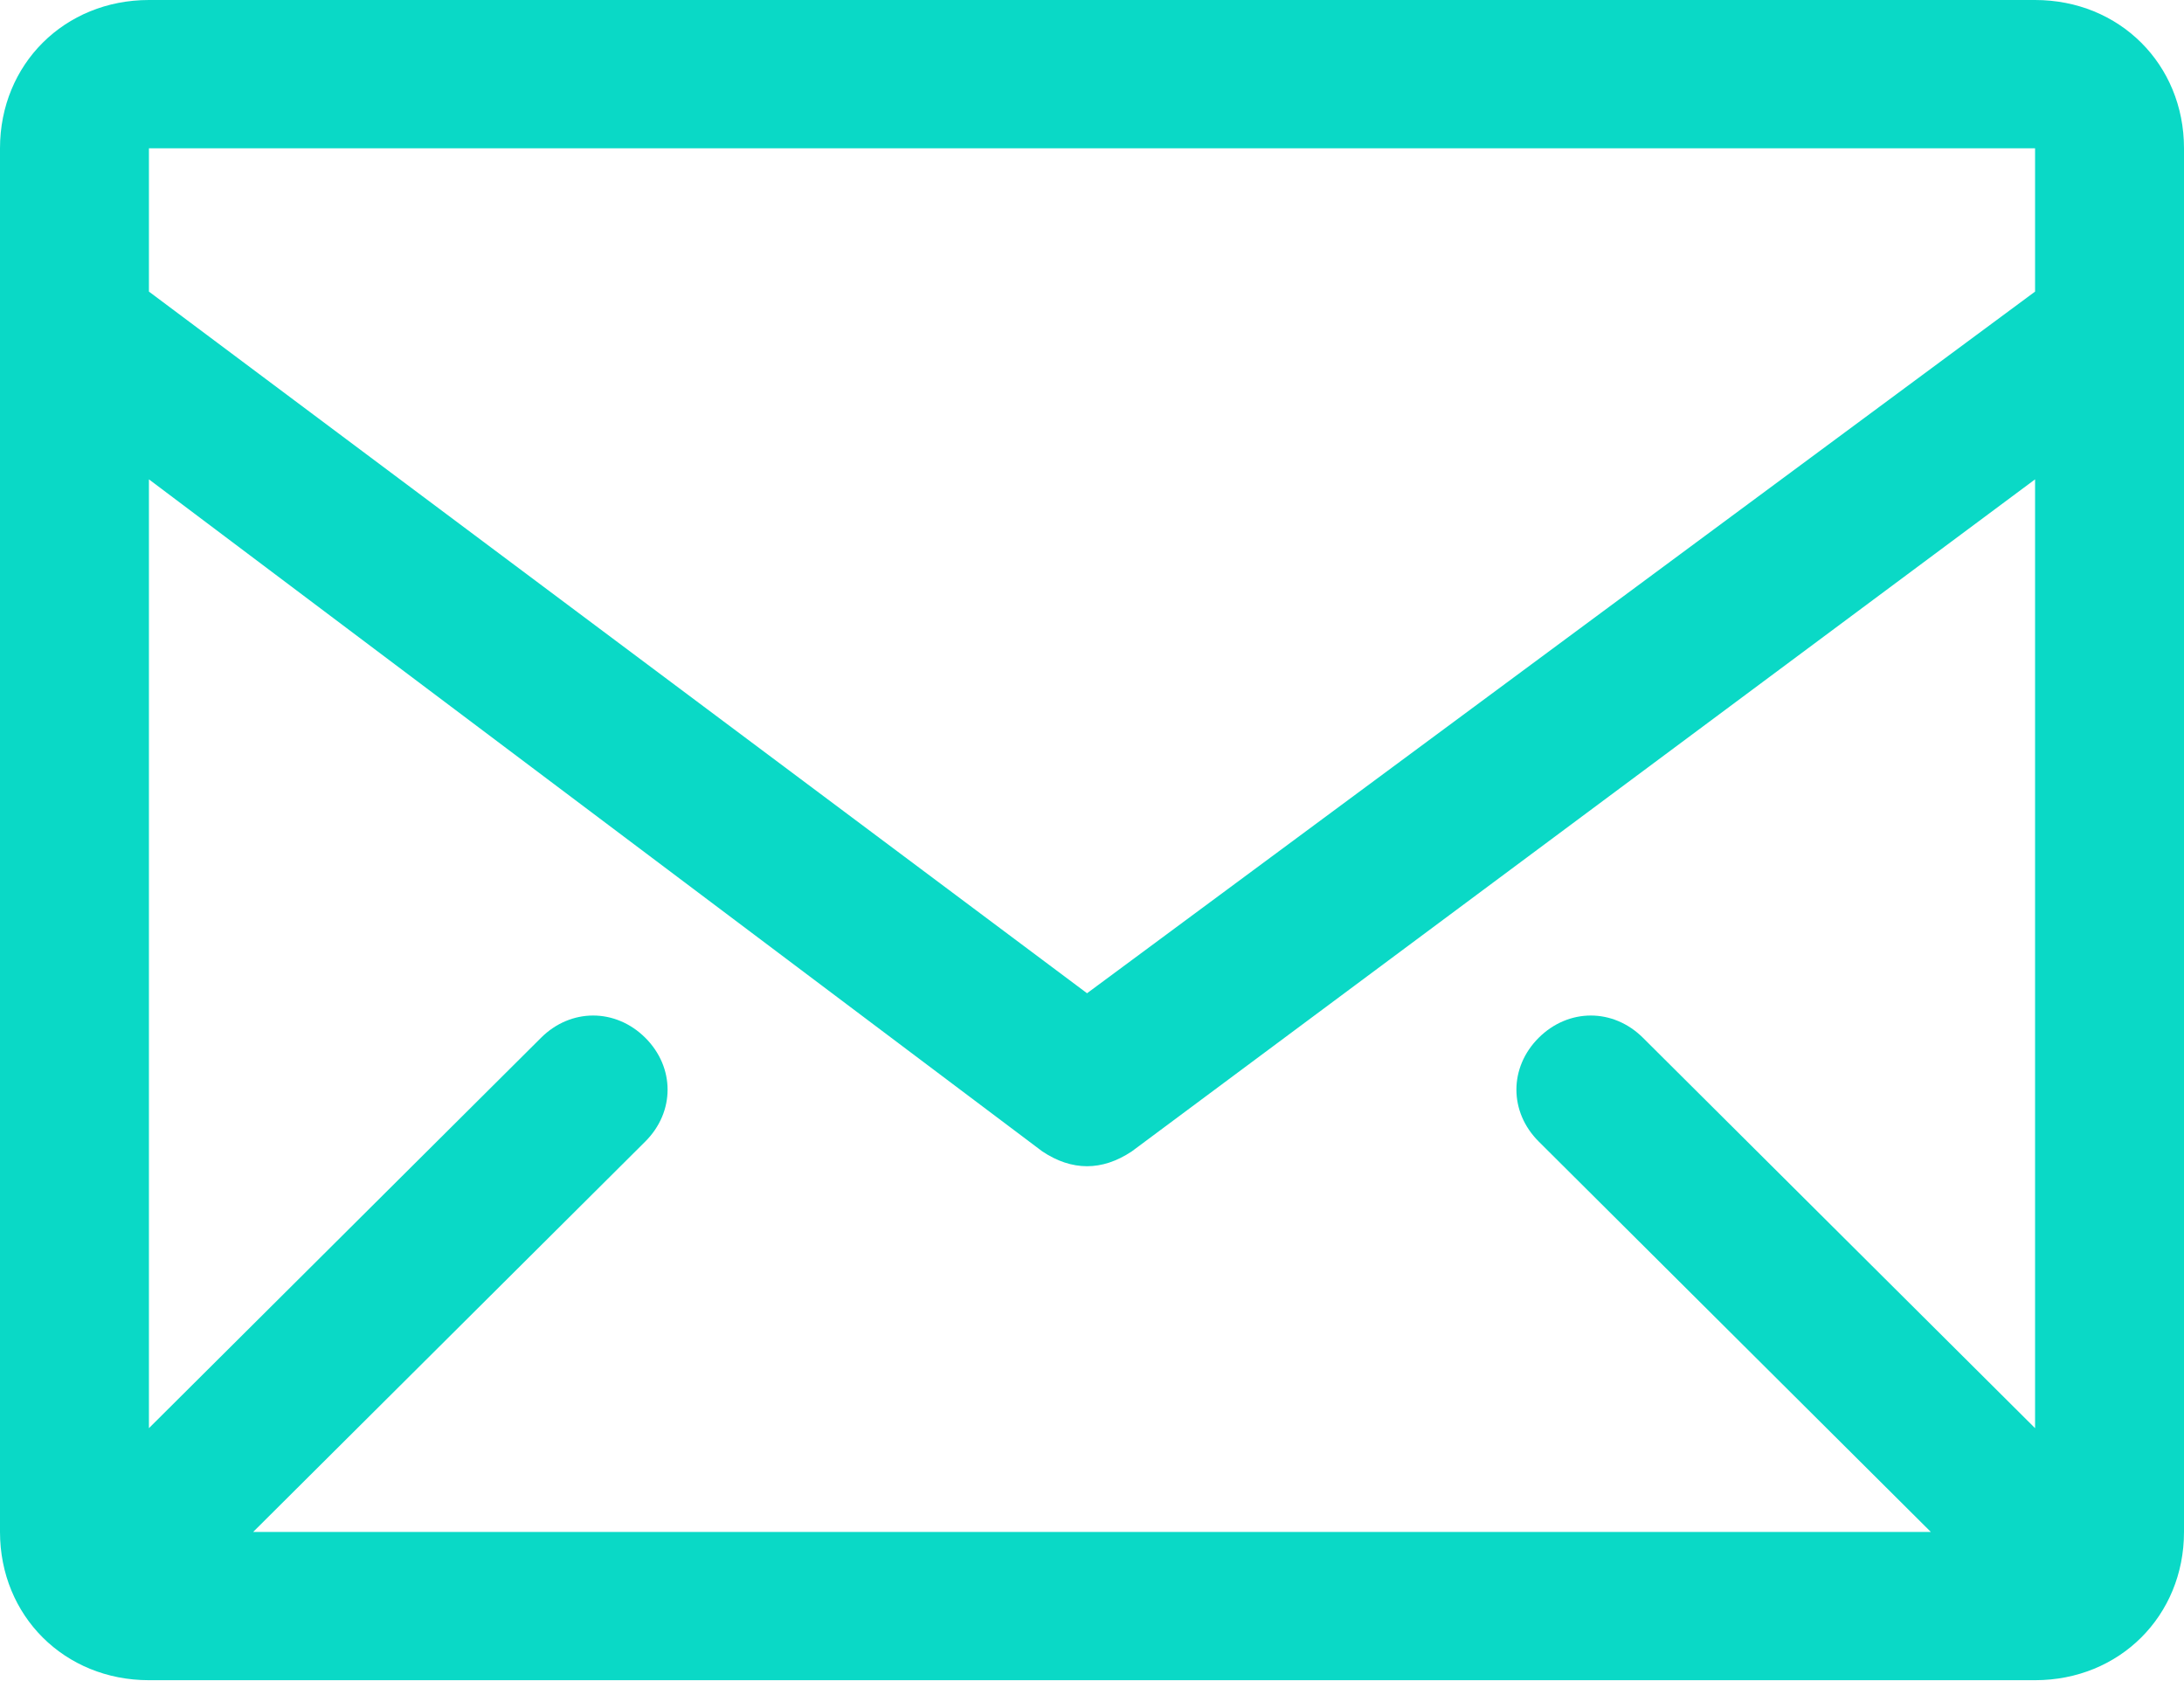
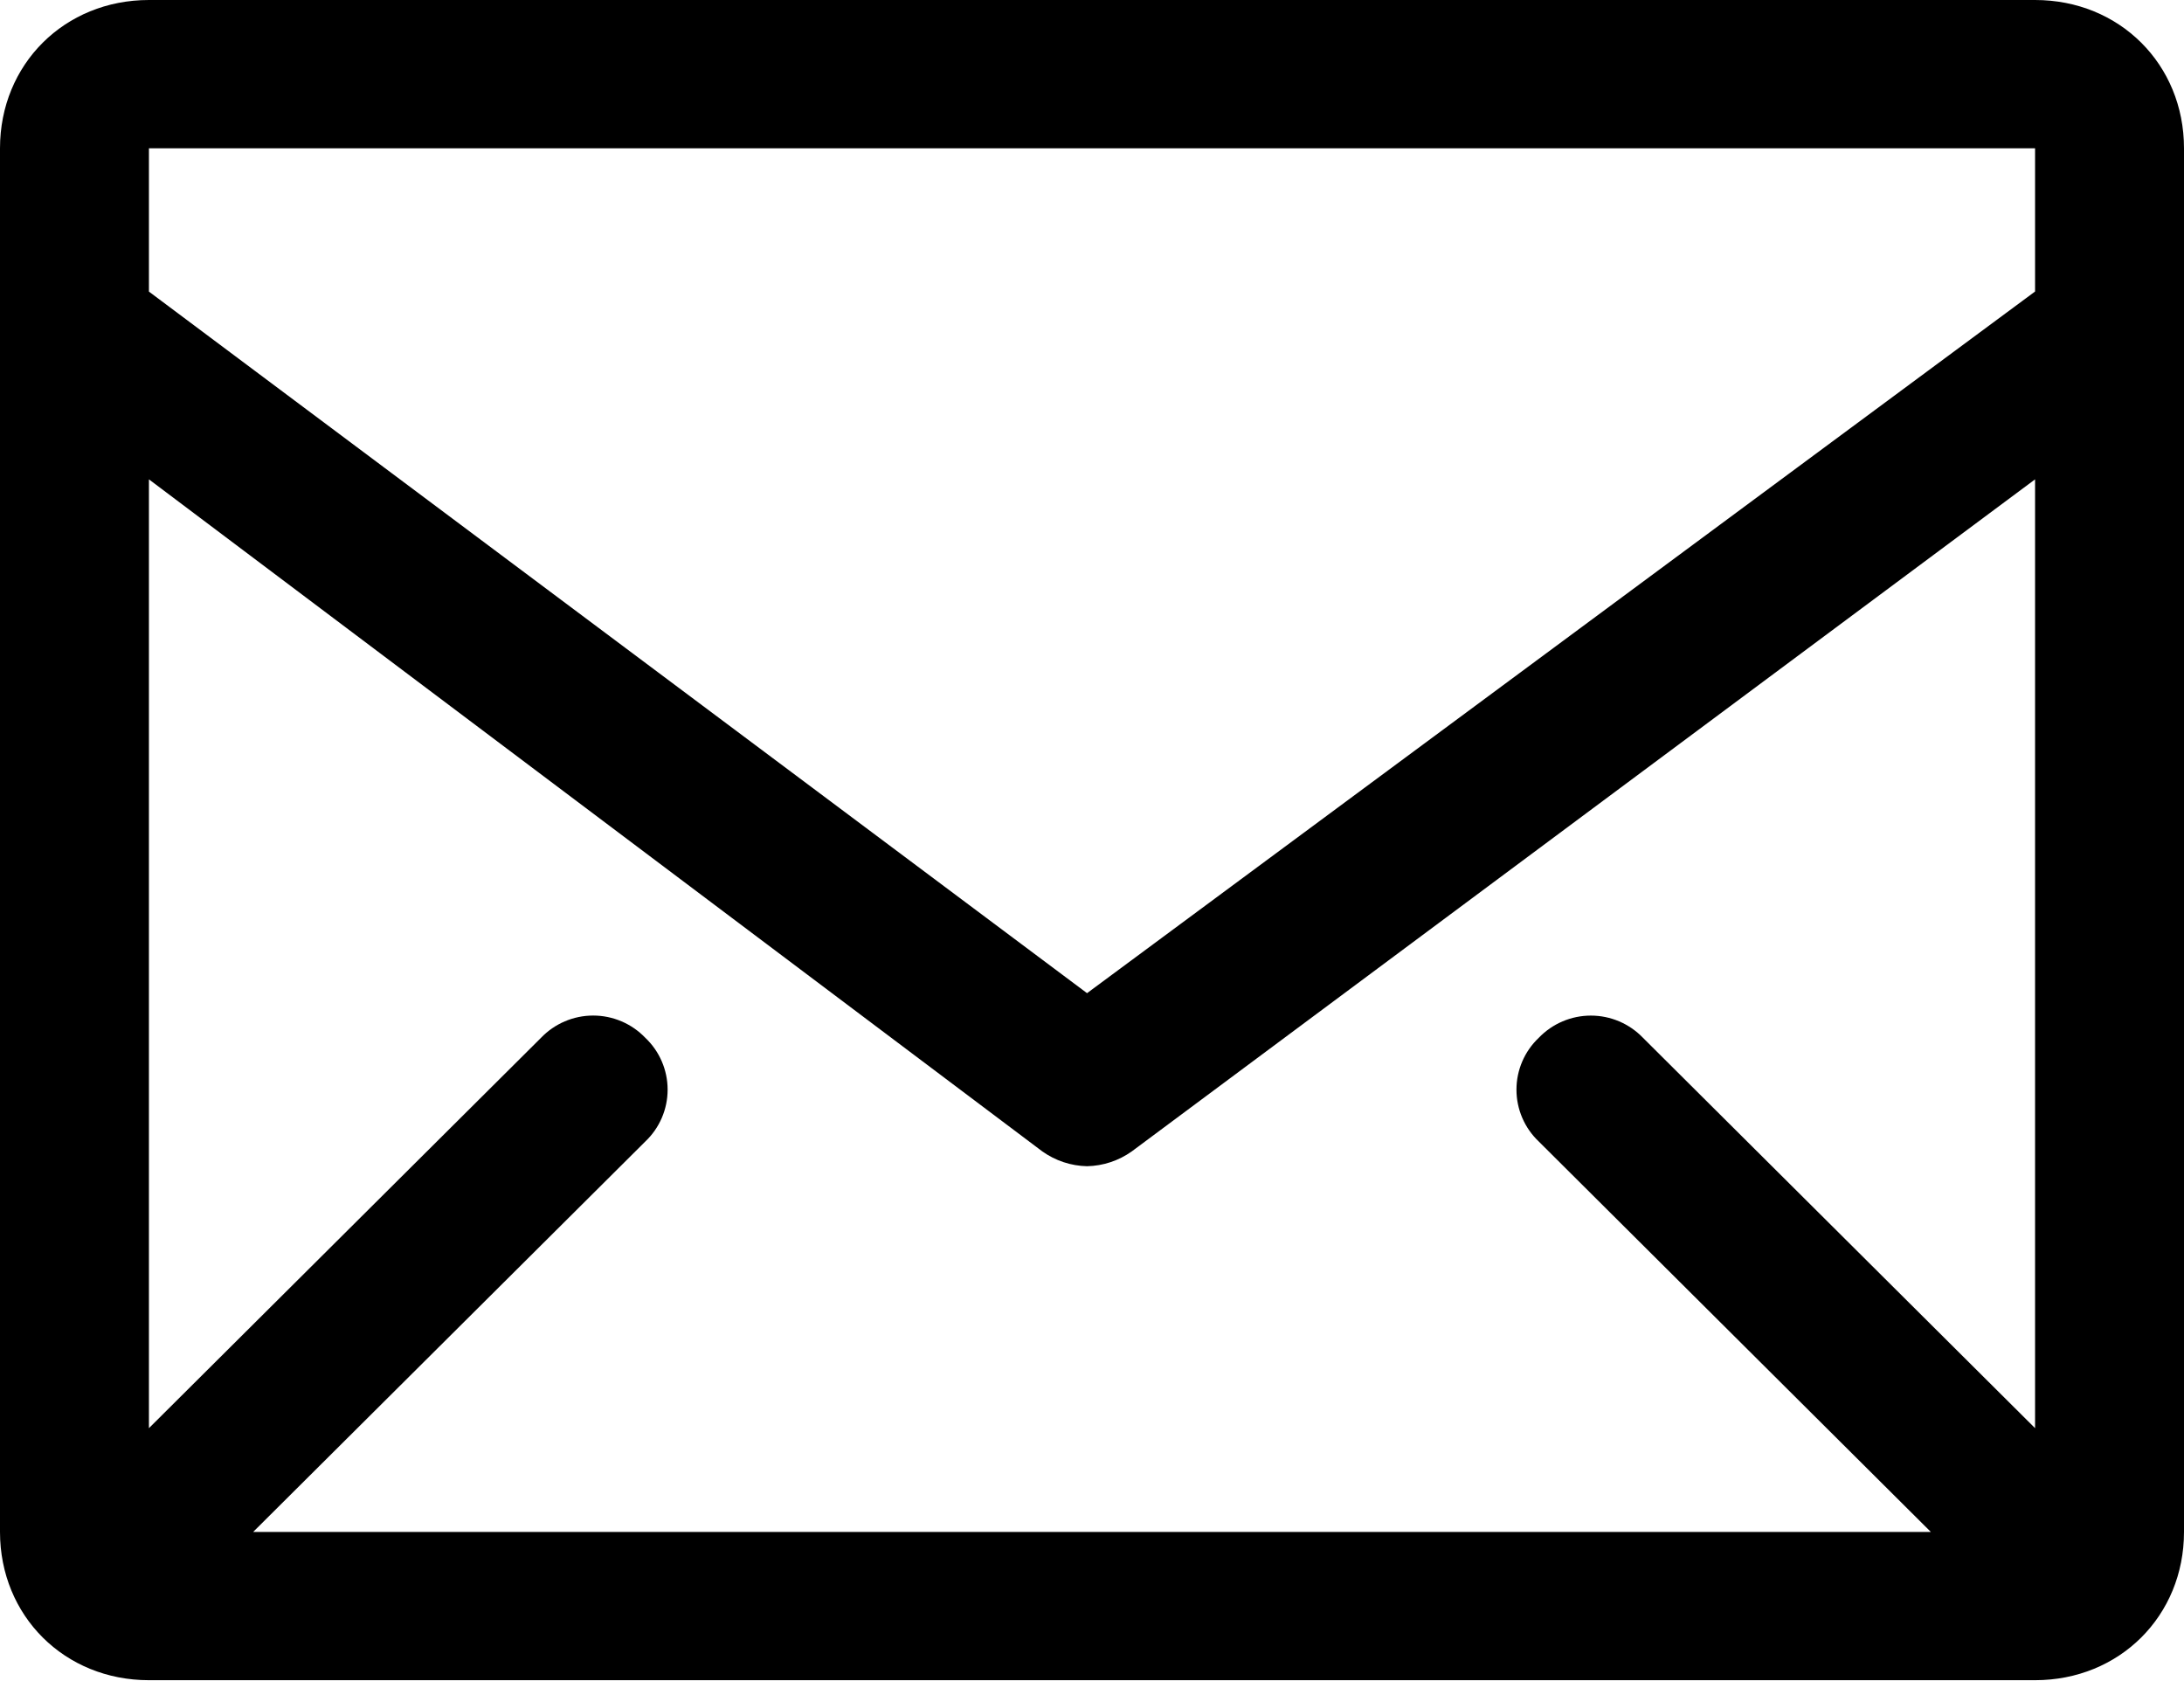
- <svg xmlns="http://www.w3.org/2000/svg" width="26" height="20" viewBox="0 0 26 20" fill="none">
-   <path d="M24.227 0H1.773C0.768 0 0 0.765 0 1.765V18.235C0 19.235 0.768 20 1.773 20H24.227C25.232 20 26 19.235 26 18.235V1.765C26 0.765 25.232 0 24.227 0ZM24.227 17L19.559 12.353C19.204 12 18.673 12 18.318 12.353C17.964 12.706 17.964 13.235 18.318 13.588L22.986 18.235H3.014L7.682 13.588C8.036 13.235 8.036 12.706 7.682 12.353C7.327 12 6.795 12 6.441 12.353L1.773 17V5.706L12.409 13.706C12.586 13.824 12.764 13.882 12.941 13.882C13.118 13.882 13.295 13.824 13.473 13.706L24.227 5.706V17ZM24.227 1.765V3.471L12.941 11.823L1.773 3.471V1.765H24.227Z" fill="#0AD9C6" />
+ <svg xmlns="http://www.w3.org/2000/svg" width="26" height="20" fill="none">
+   <path d="M24.227 0H1.773C.768 0 0 .765 0 1.765v16.47C0 19.235.768 20 1.773 20h22.454C25.232 20 26 19.235 26 18.235V1.765C26 .765 25.232 0 24.227 0zm0 17l-4.668-4.647a.86.86 0 00-1.24 0 .85.85 0 000 1.235l4.667 4.647H3.014l4.668-4.647a.85.85 0 000-1.235.86.86 0 00-1.241 0L1.773 17V5.706l10.636 8a.955.955 0 00.532.176.955.955 0 00.532-.176l10.754-8V17zm0-15.235V3.47l-11.286 8.352L1.773 3.471V1.765h22.454z" fill="currentColor" />
</svg>
